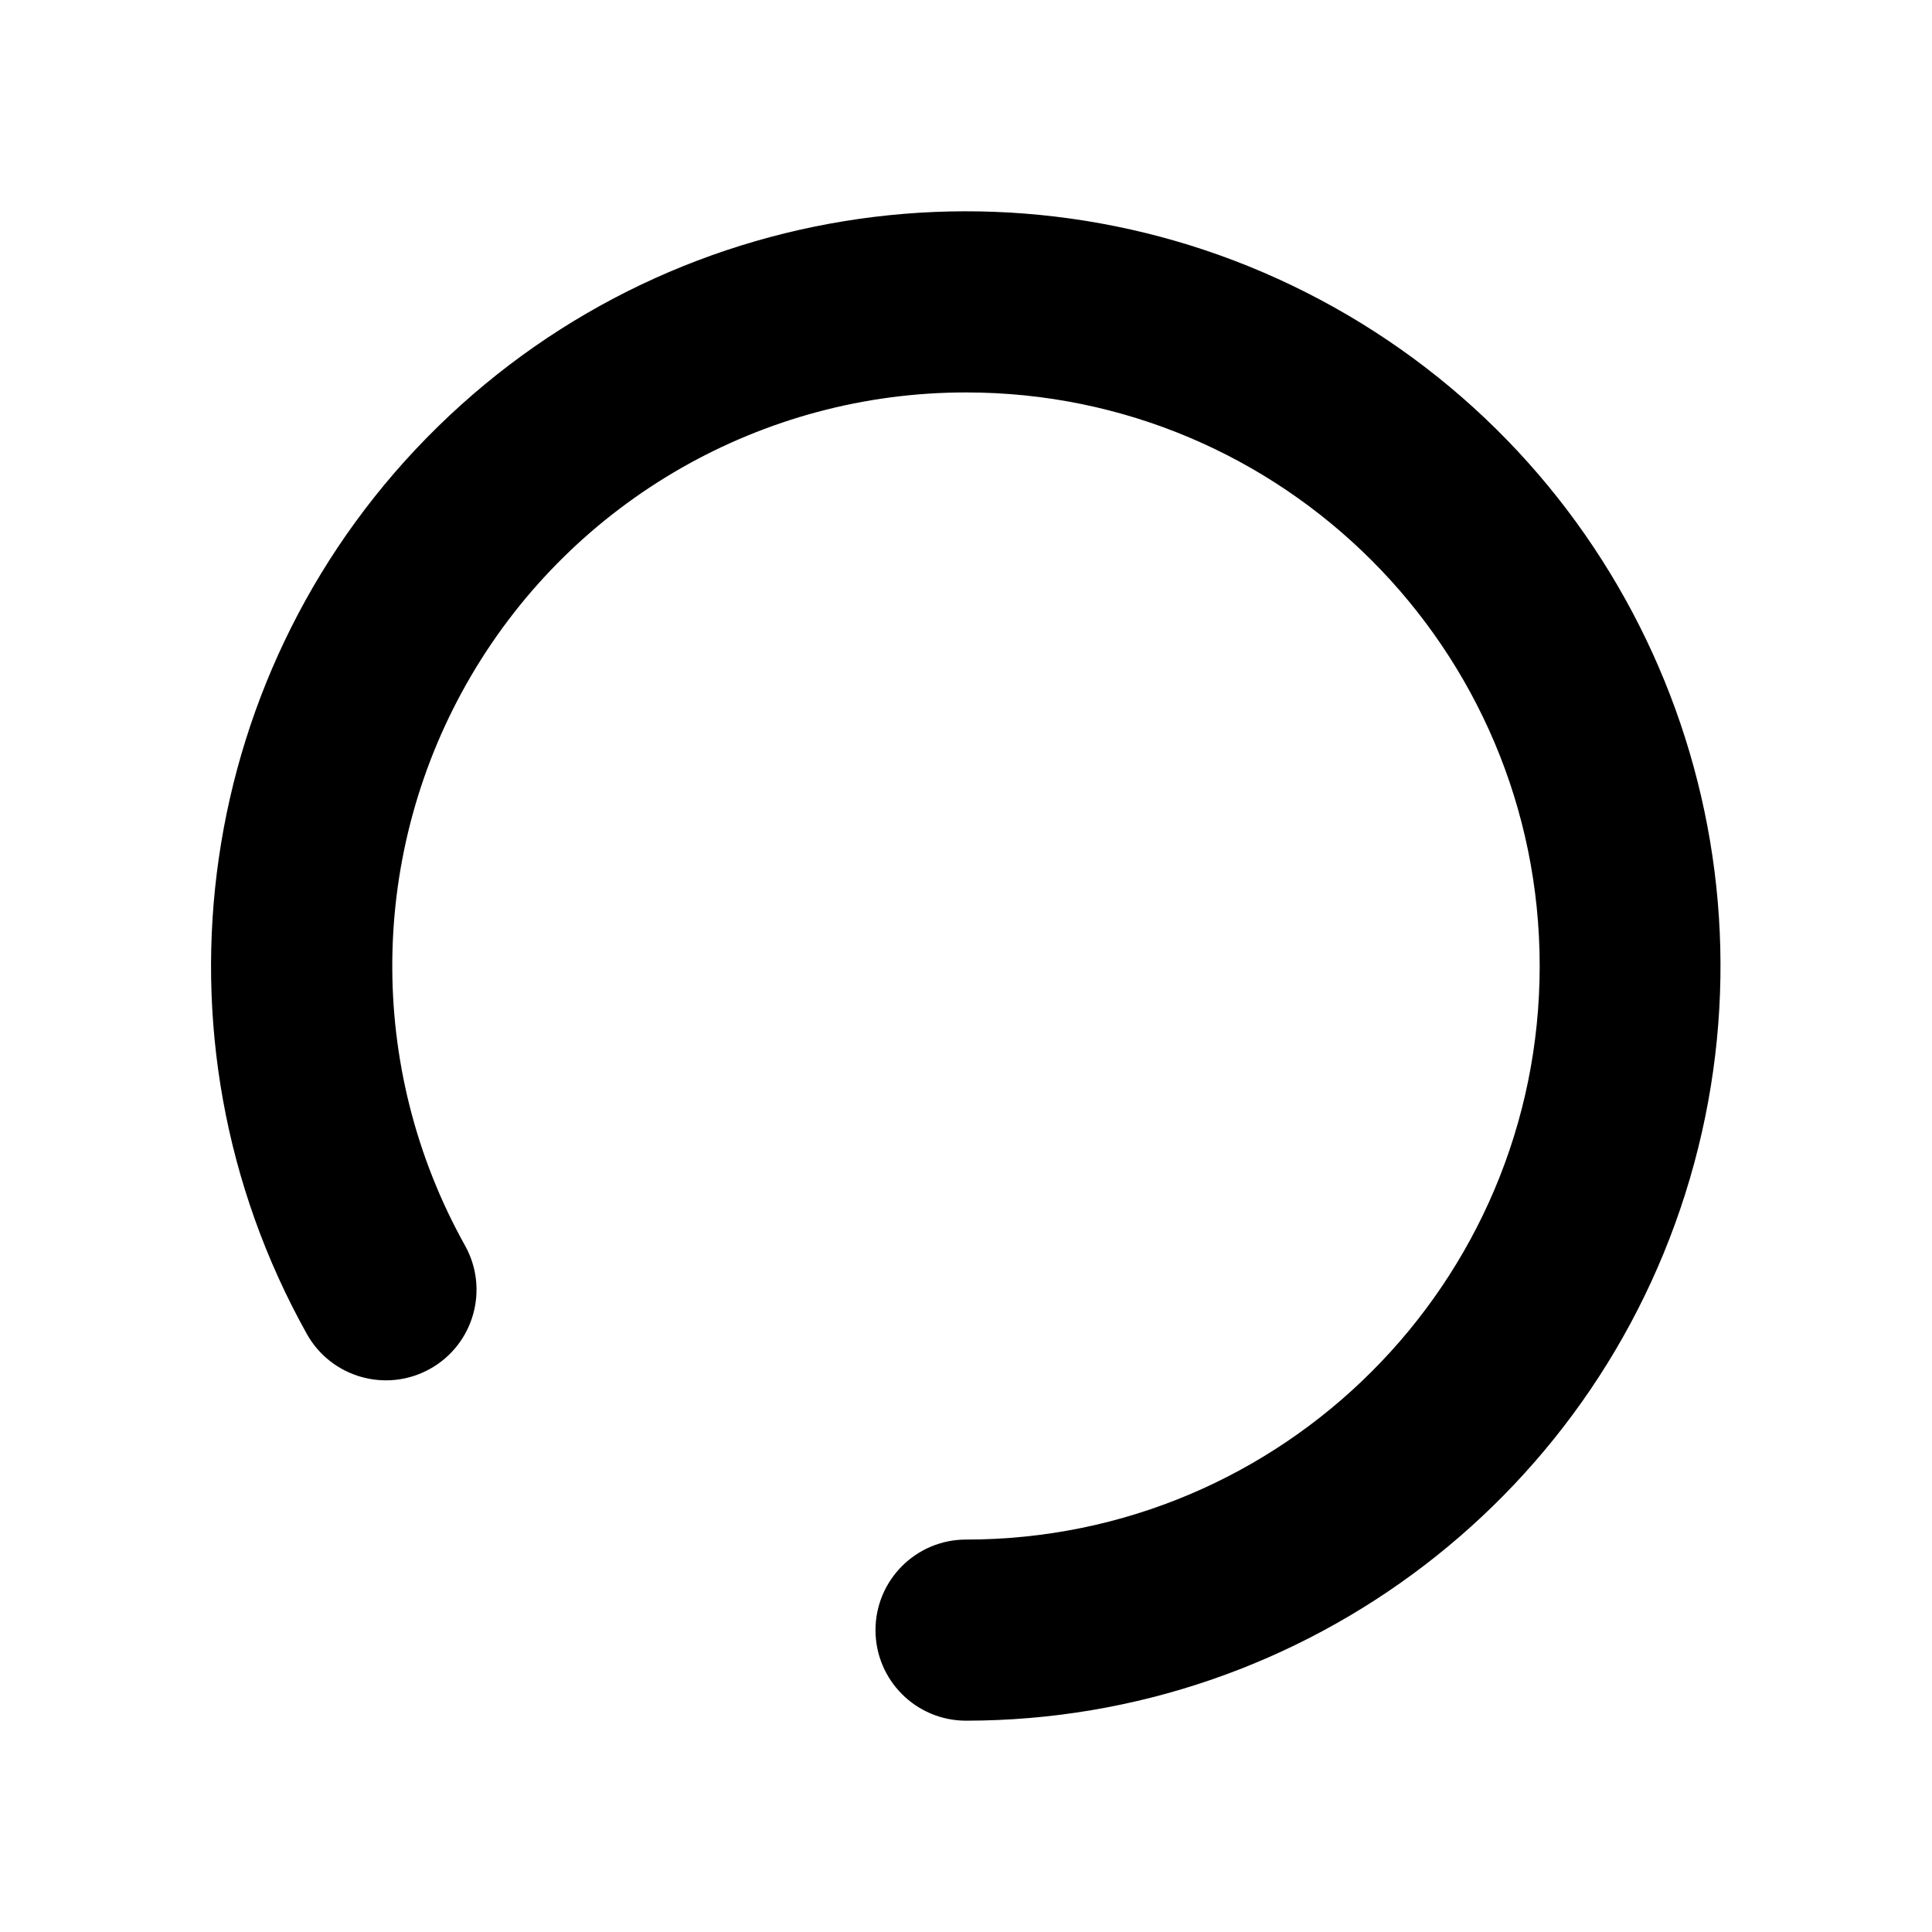
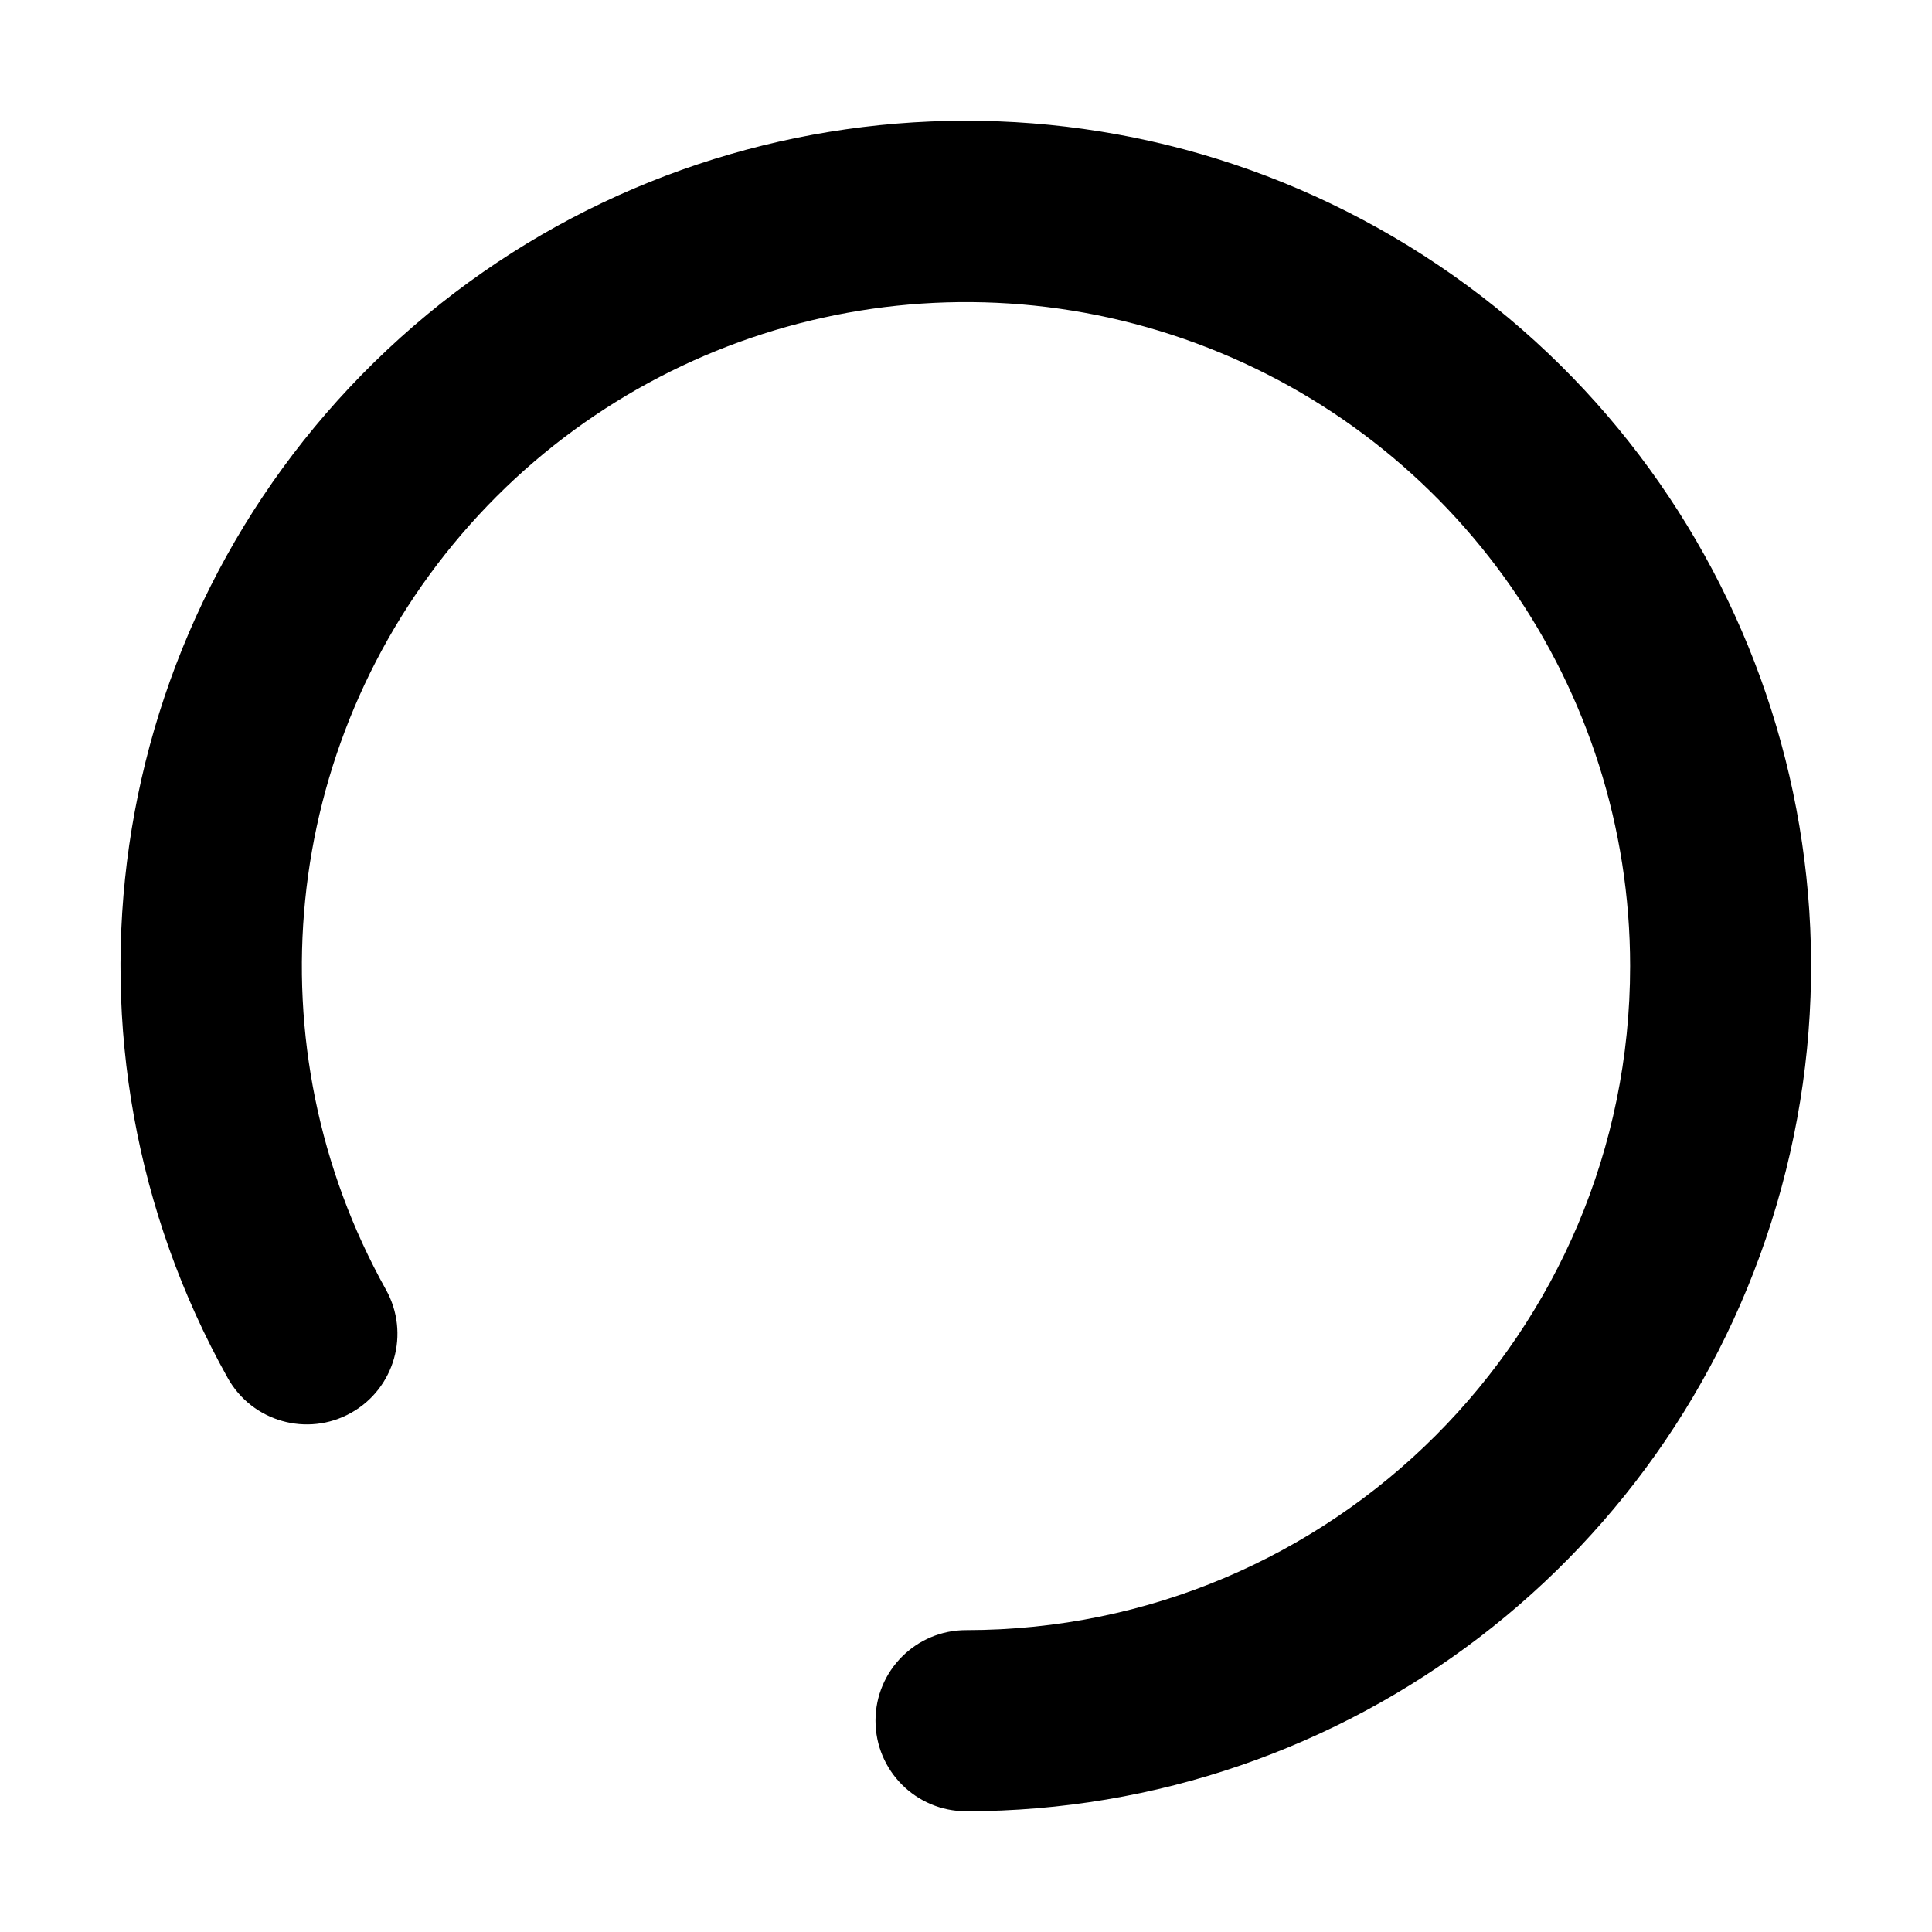
<svg xmlns="http://www.w3.org/2000/svg" width="16" height="16" fill="currentColor" viewBox="0 0 16 16">
-   <path fill-rule="evenodd" d="M8 3.25a4.75 4.75 0 0 0-4.149 7.065.75.75 0 1 1-1.31.732A6.25 6.25 0 1 1 8 14.25a.75.75 0 0 1 .001-1.5 4.75 4.75 0 1 0 0-9.5Z" clip-rule="evenodd" />
+   <path d="M13.5 8a5.5 5.5 0 1 0-10.304 2.68.75.75 0 0 1-1.31.732A7 7 0 1 1 8 15a.75.75 0 0 1 .001-1.5A5.5 5.5 0 0 0 13.5 8Z" />
</svg>
